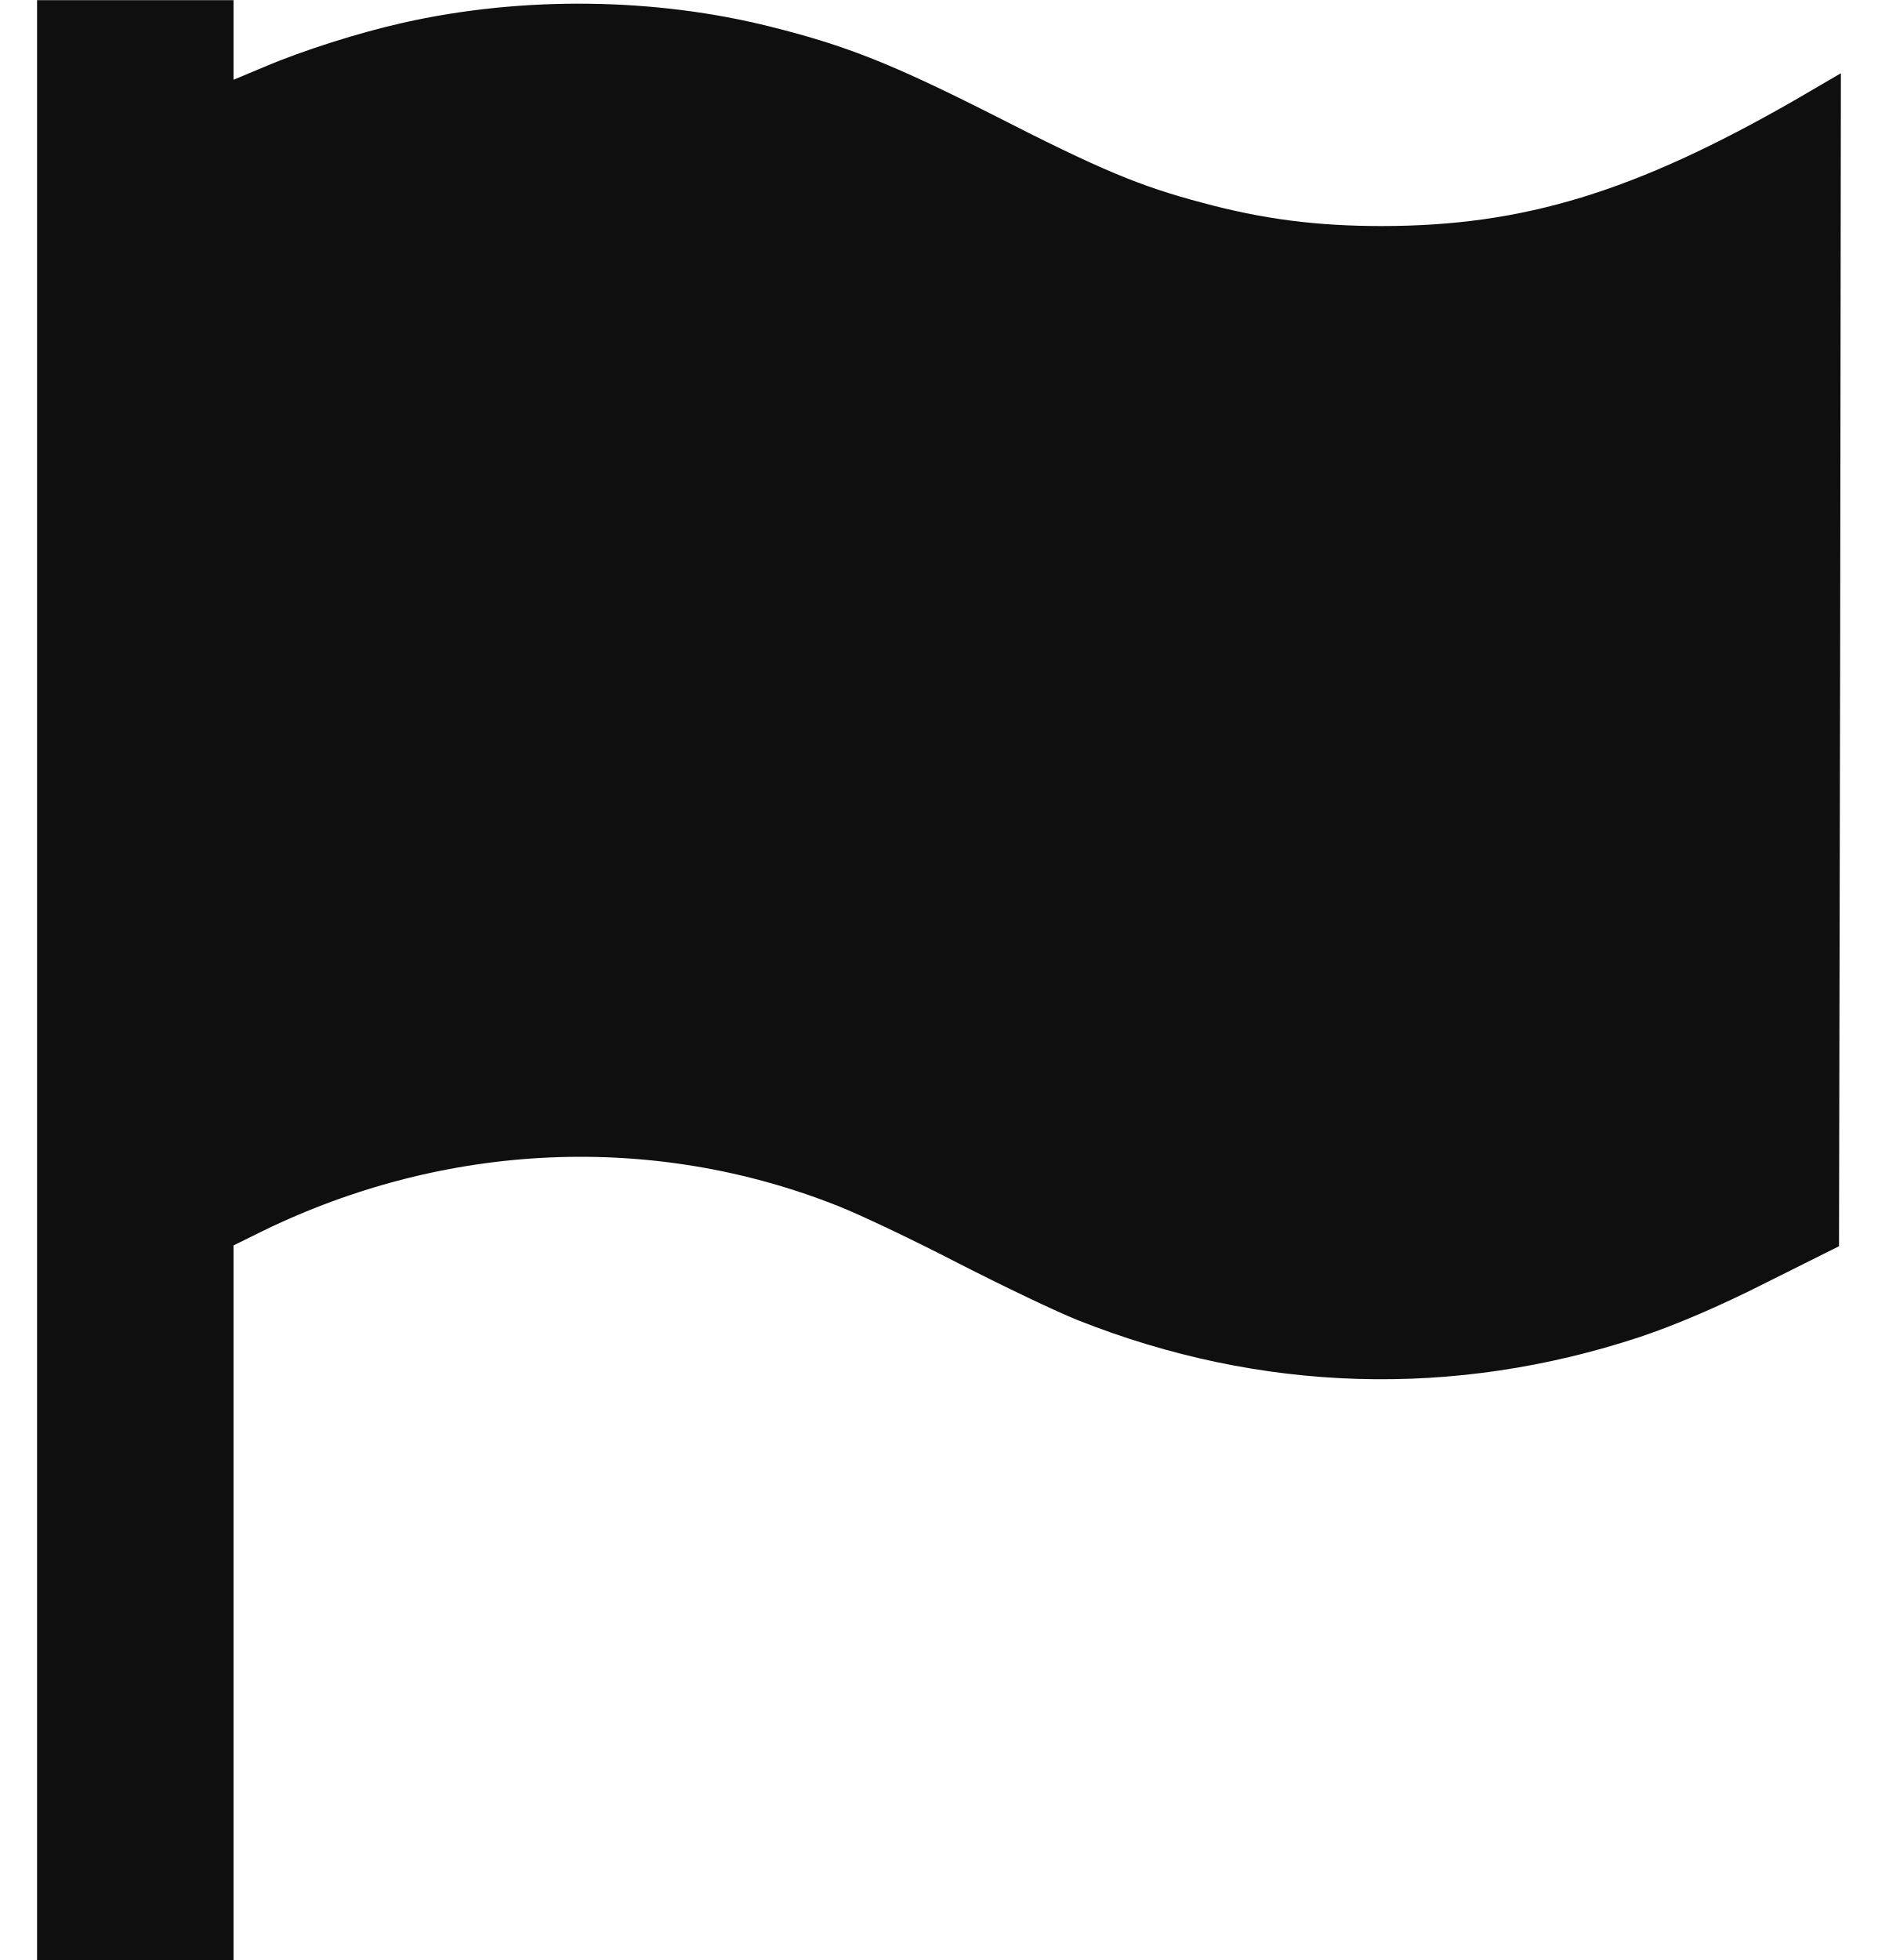
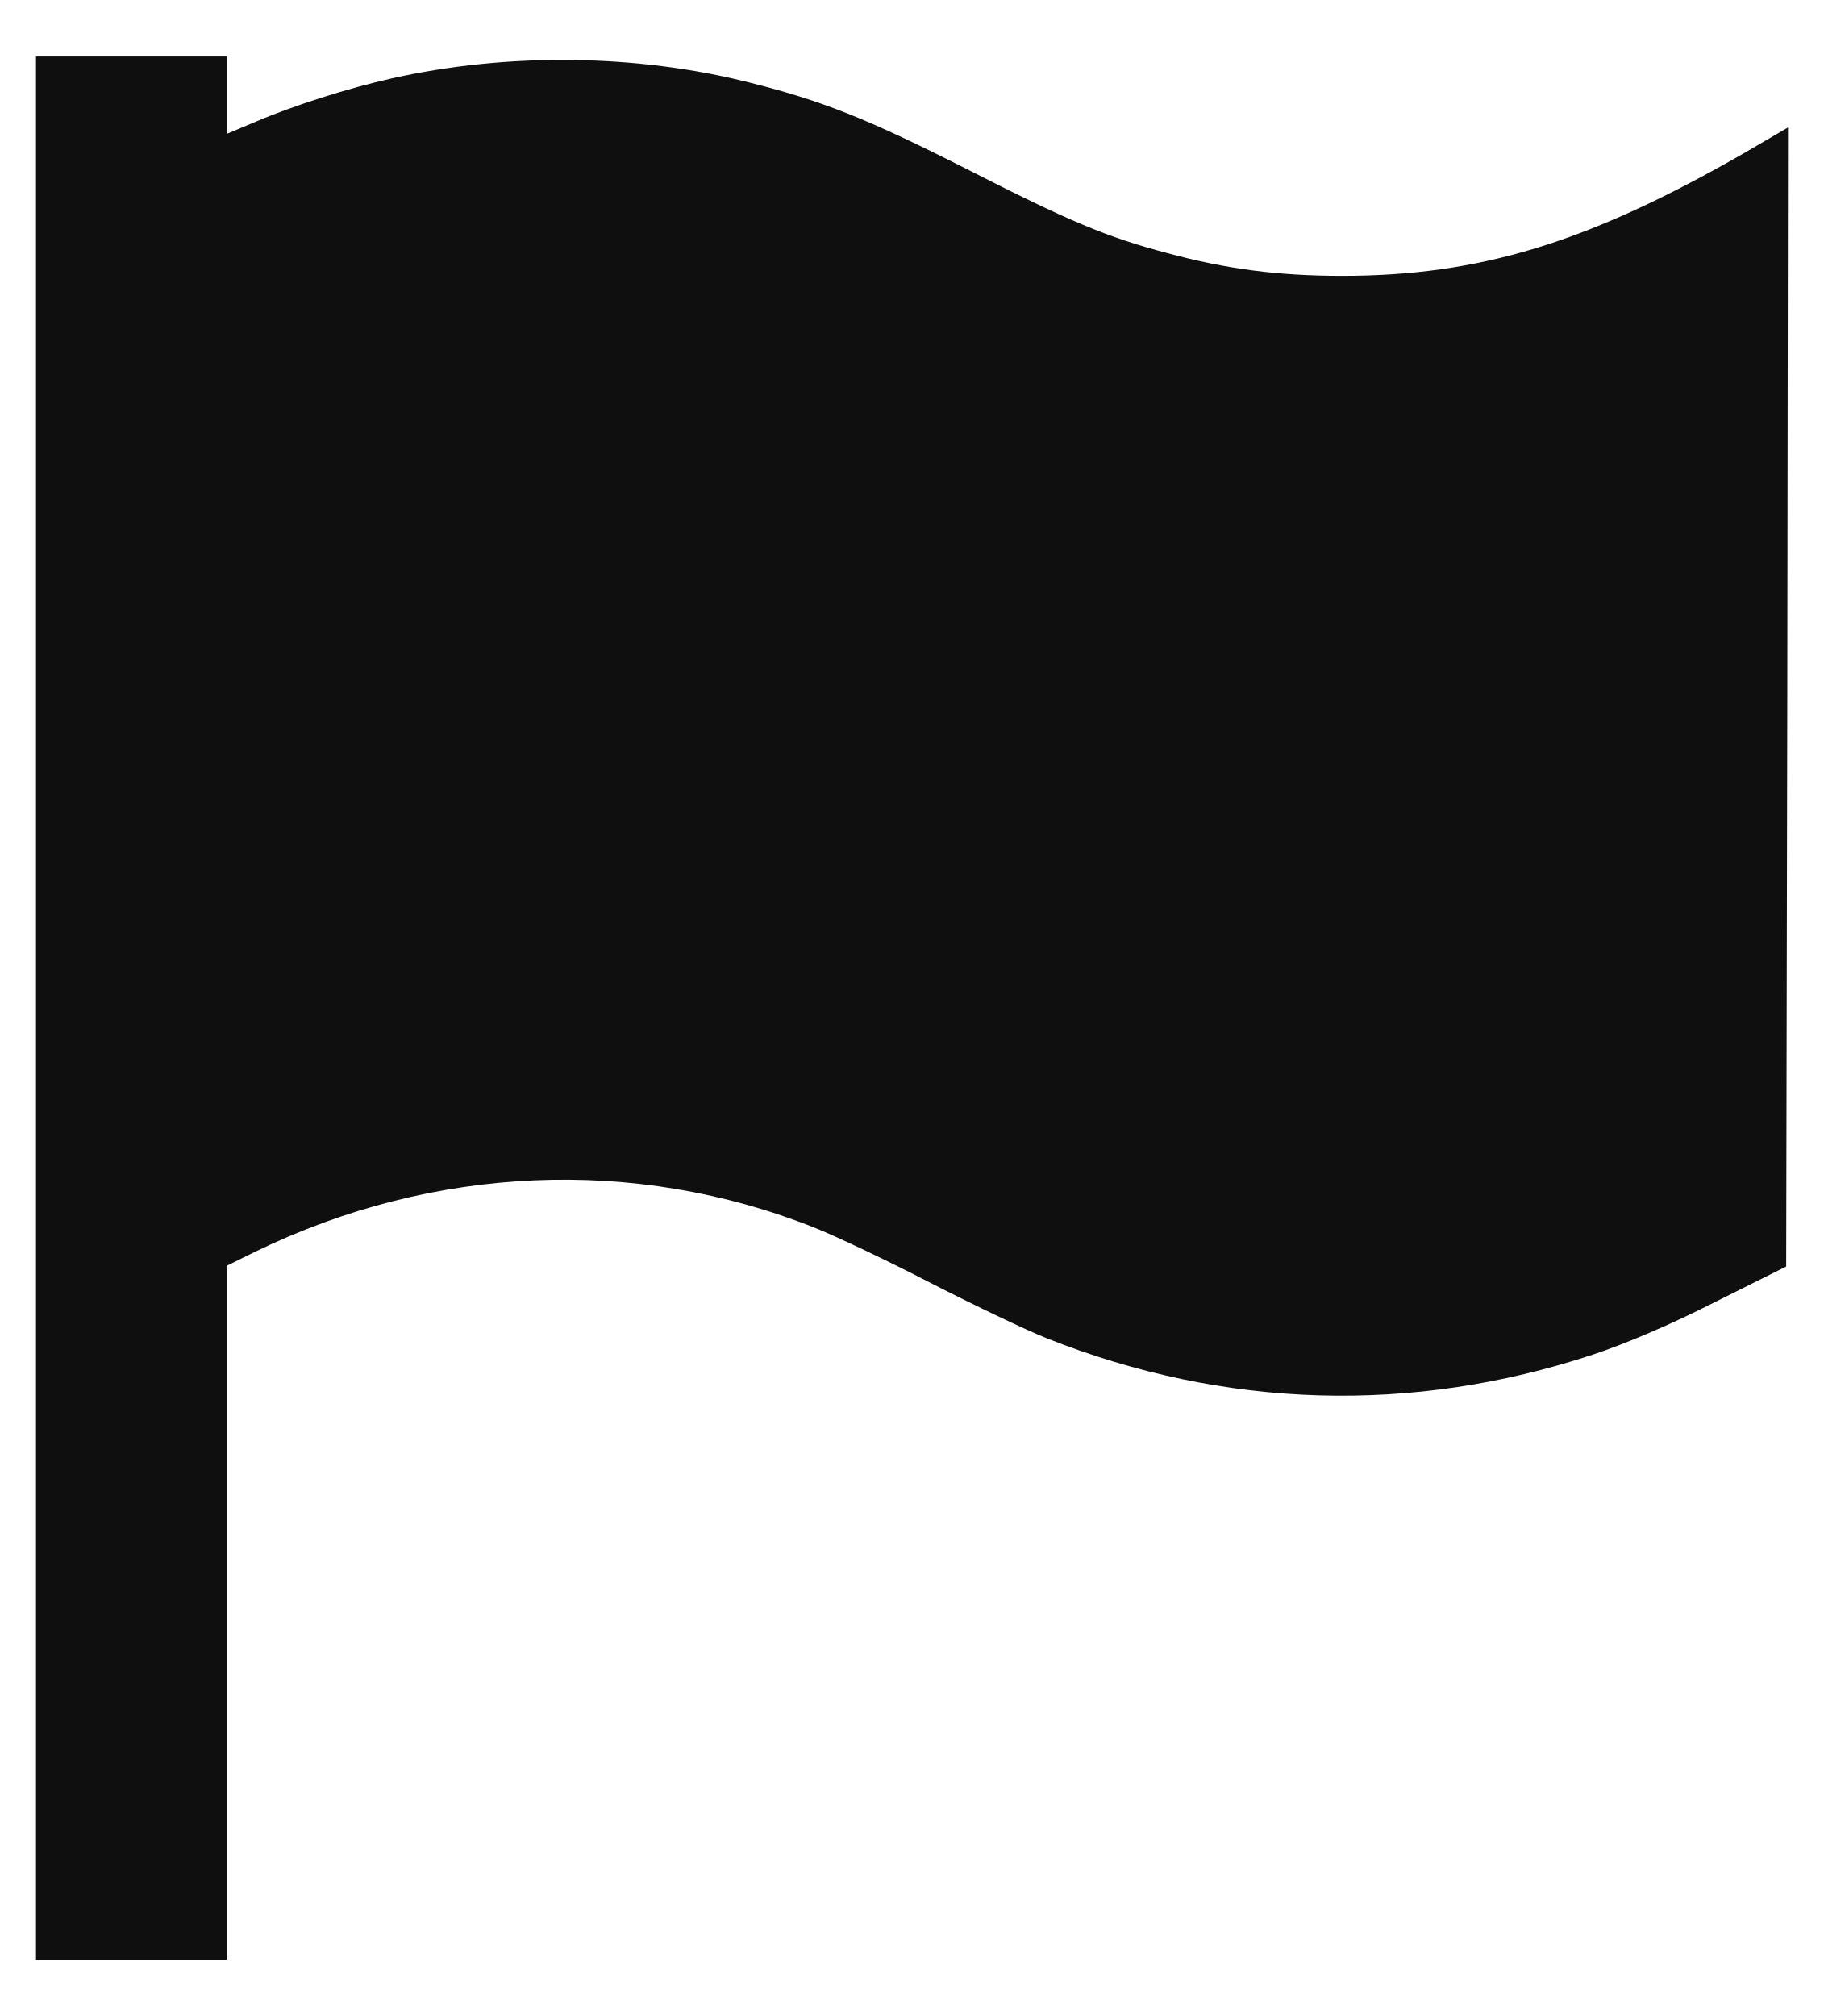
- <svg xmlns="http://www.w3.org/2000/svg" width="23" height="24" viewBox="0 0 23 24" fill="none">
+ <svg xmlns="http://www.w3.org/2000/svg" width="19" height="21" viewBox="0 0 23 24" fill="none">
  <path d="M0.454 12.002V24.002H2.157H2.86V19.628V15.25L3.221 15.072C5.466 13.98 8.002 13.868 10.266 14.768C10.529 14.871 11.19 15.185 11.733 15.466C12.282 15.747 12.938 16.061 13.2 16.165C15.441 17.055 17.804 17.125 20.086 16.371C20.508 16.23 21.061 15.996 21.633 15.705L22.524 15.26L22.538 8.079L22.547 0.897L21.976 1.23C20.021 2.35 18.657 2.768 16.922 2.768C16.125 2.768 15.465 2.683 14.724 2.482C13.96 2.28 13.486 2.083 12.165 1.408C10.932 0.785 10.369 0.56 9.45 0.33C8.025 -0.031 6.394 -0.05 4.936 0.279C4.397 0.4 3.713 0.616 3.23 0.822L2.86 0.977V0.489V0.002H2.157H0.454V12.002Z" fill="#0F0F0F" />
</svg>
